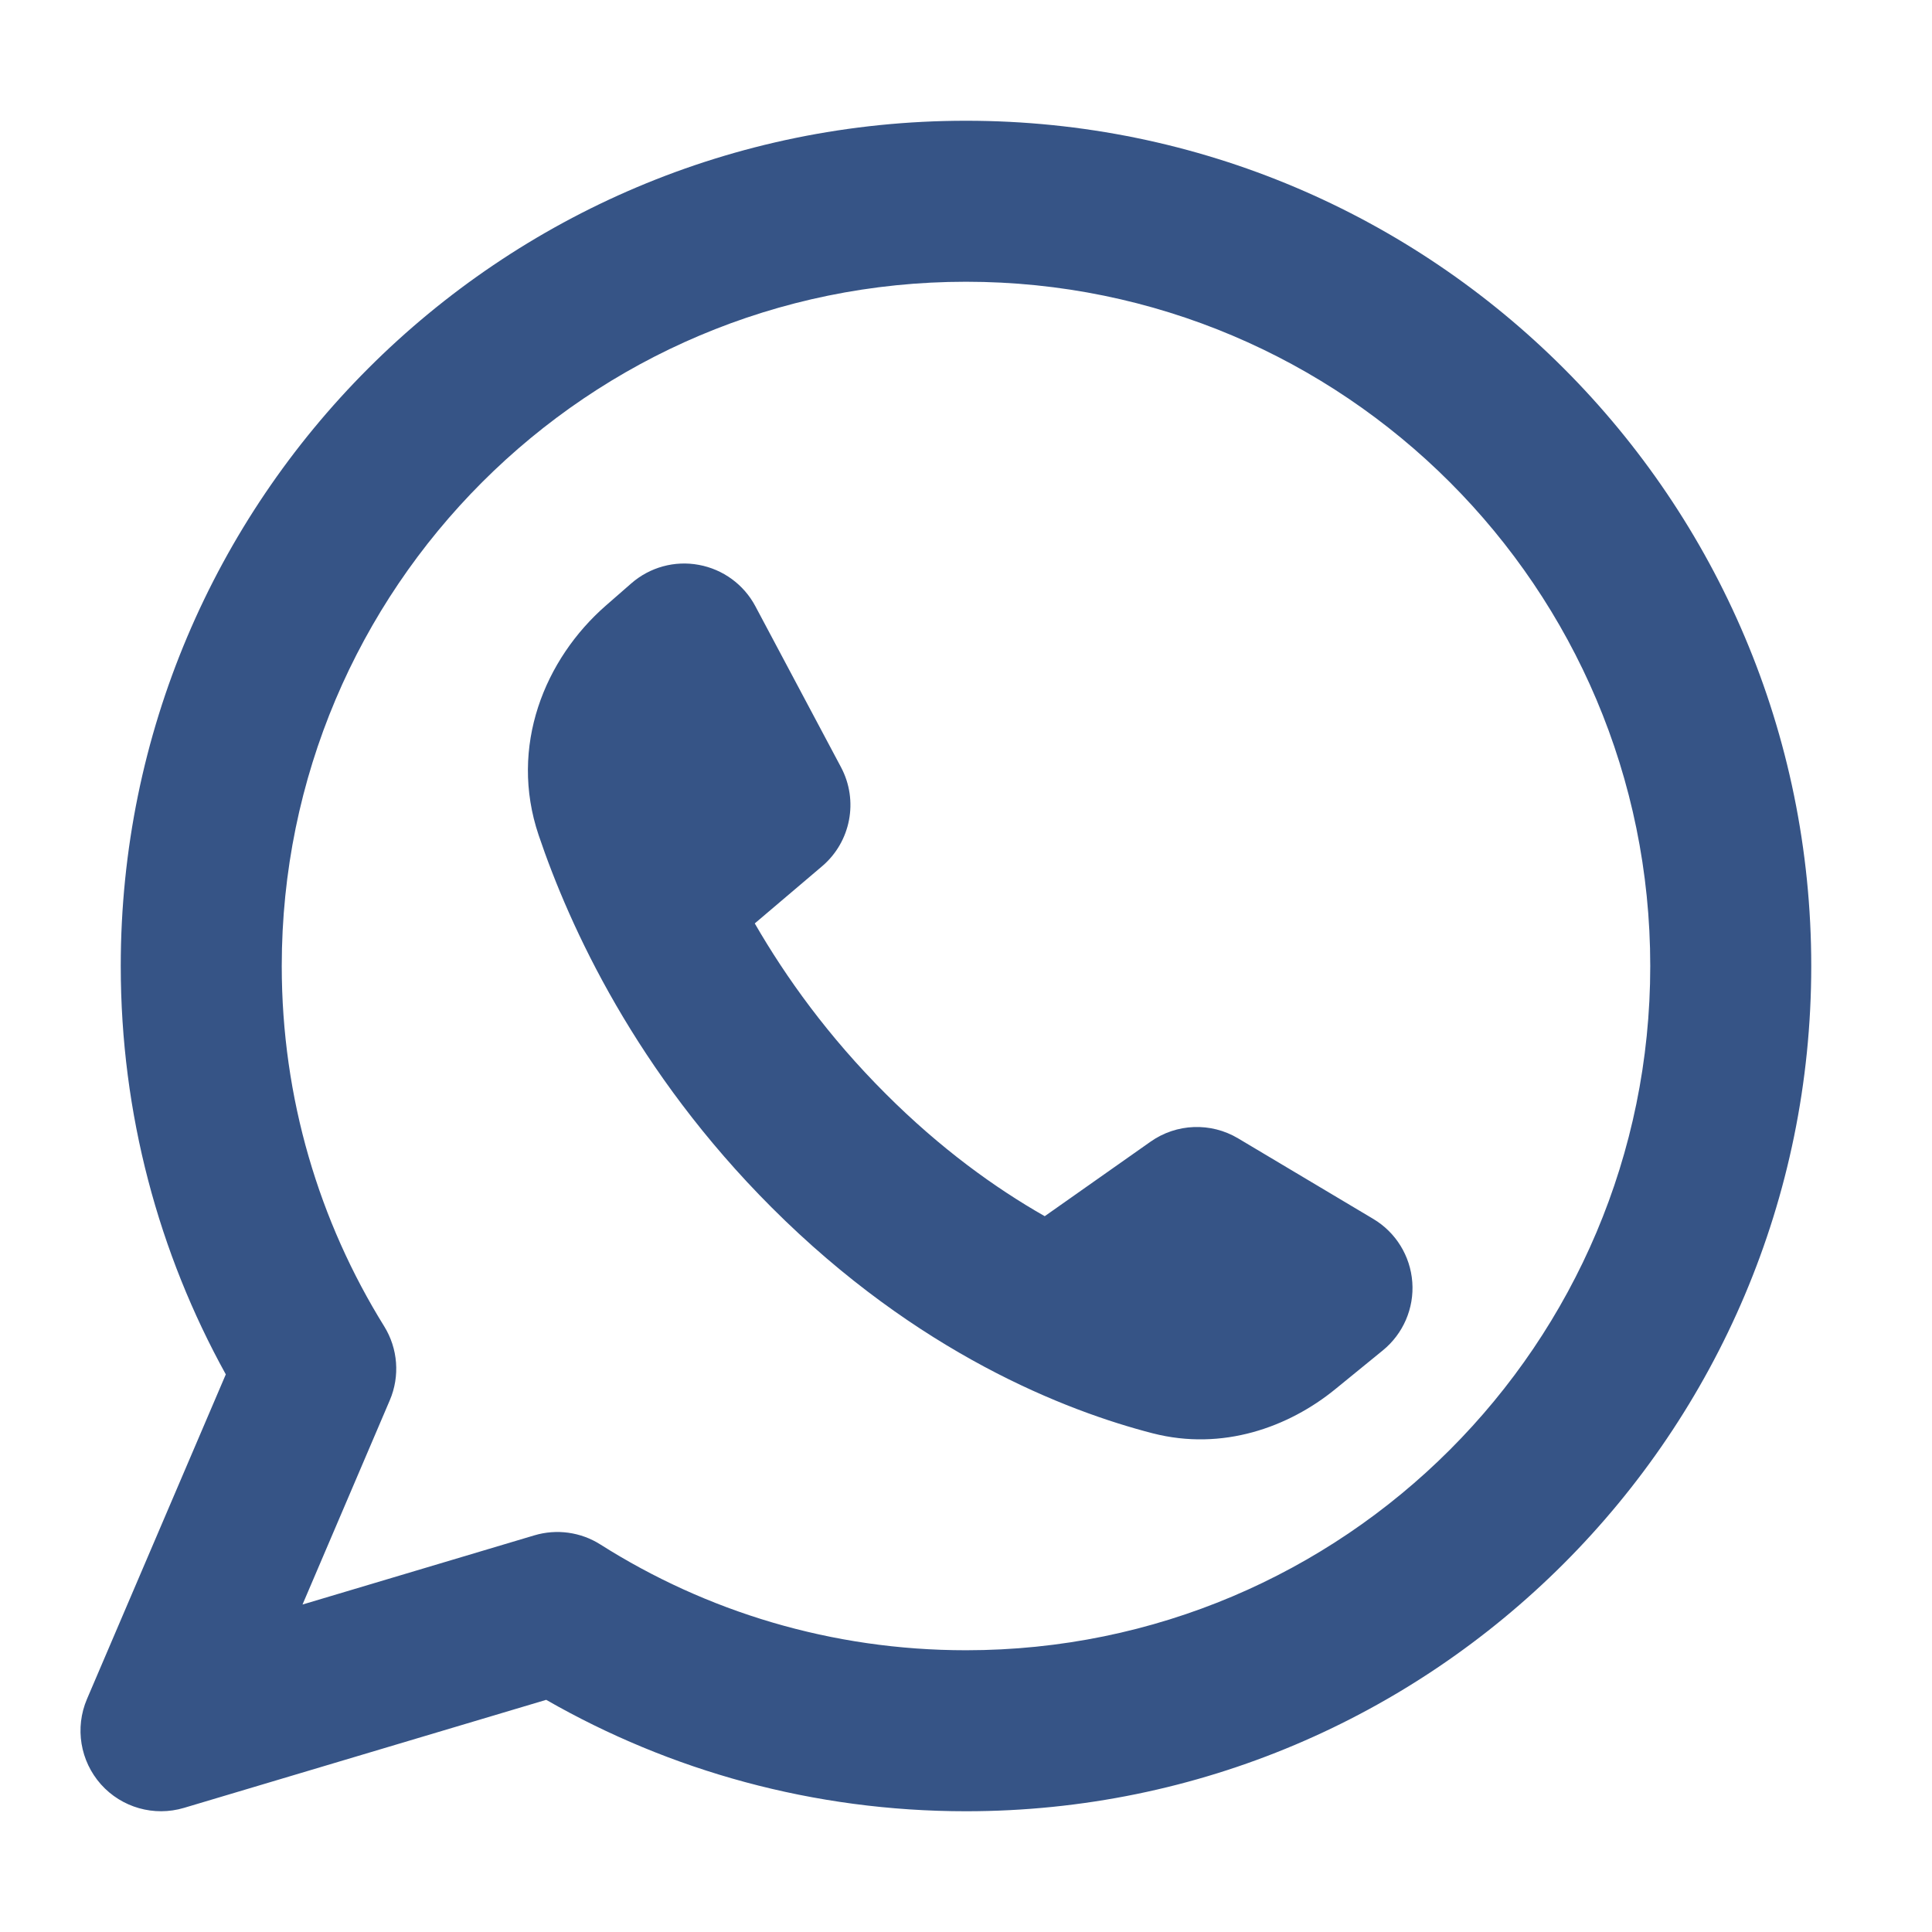
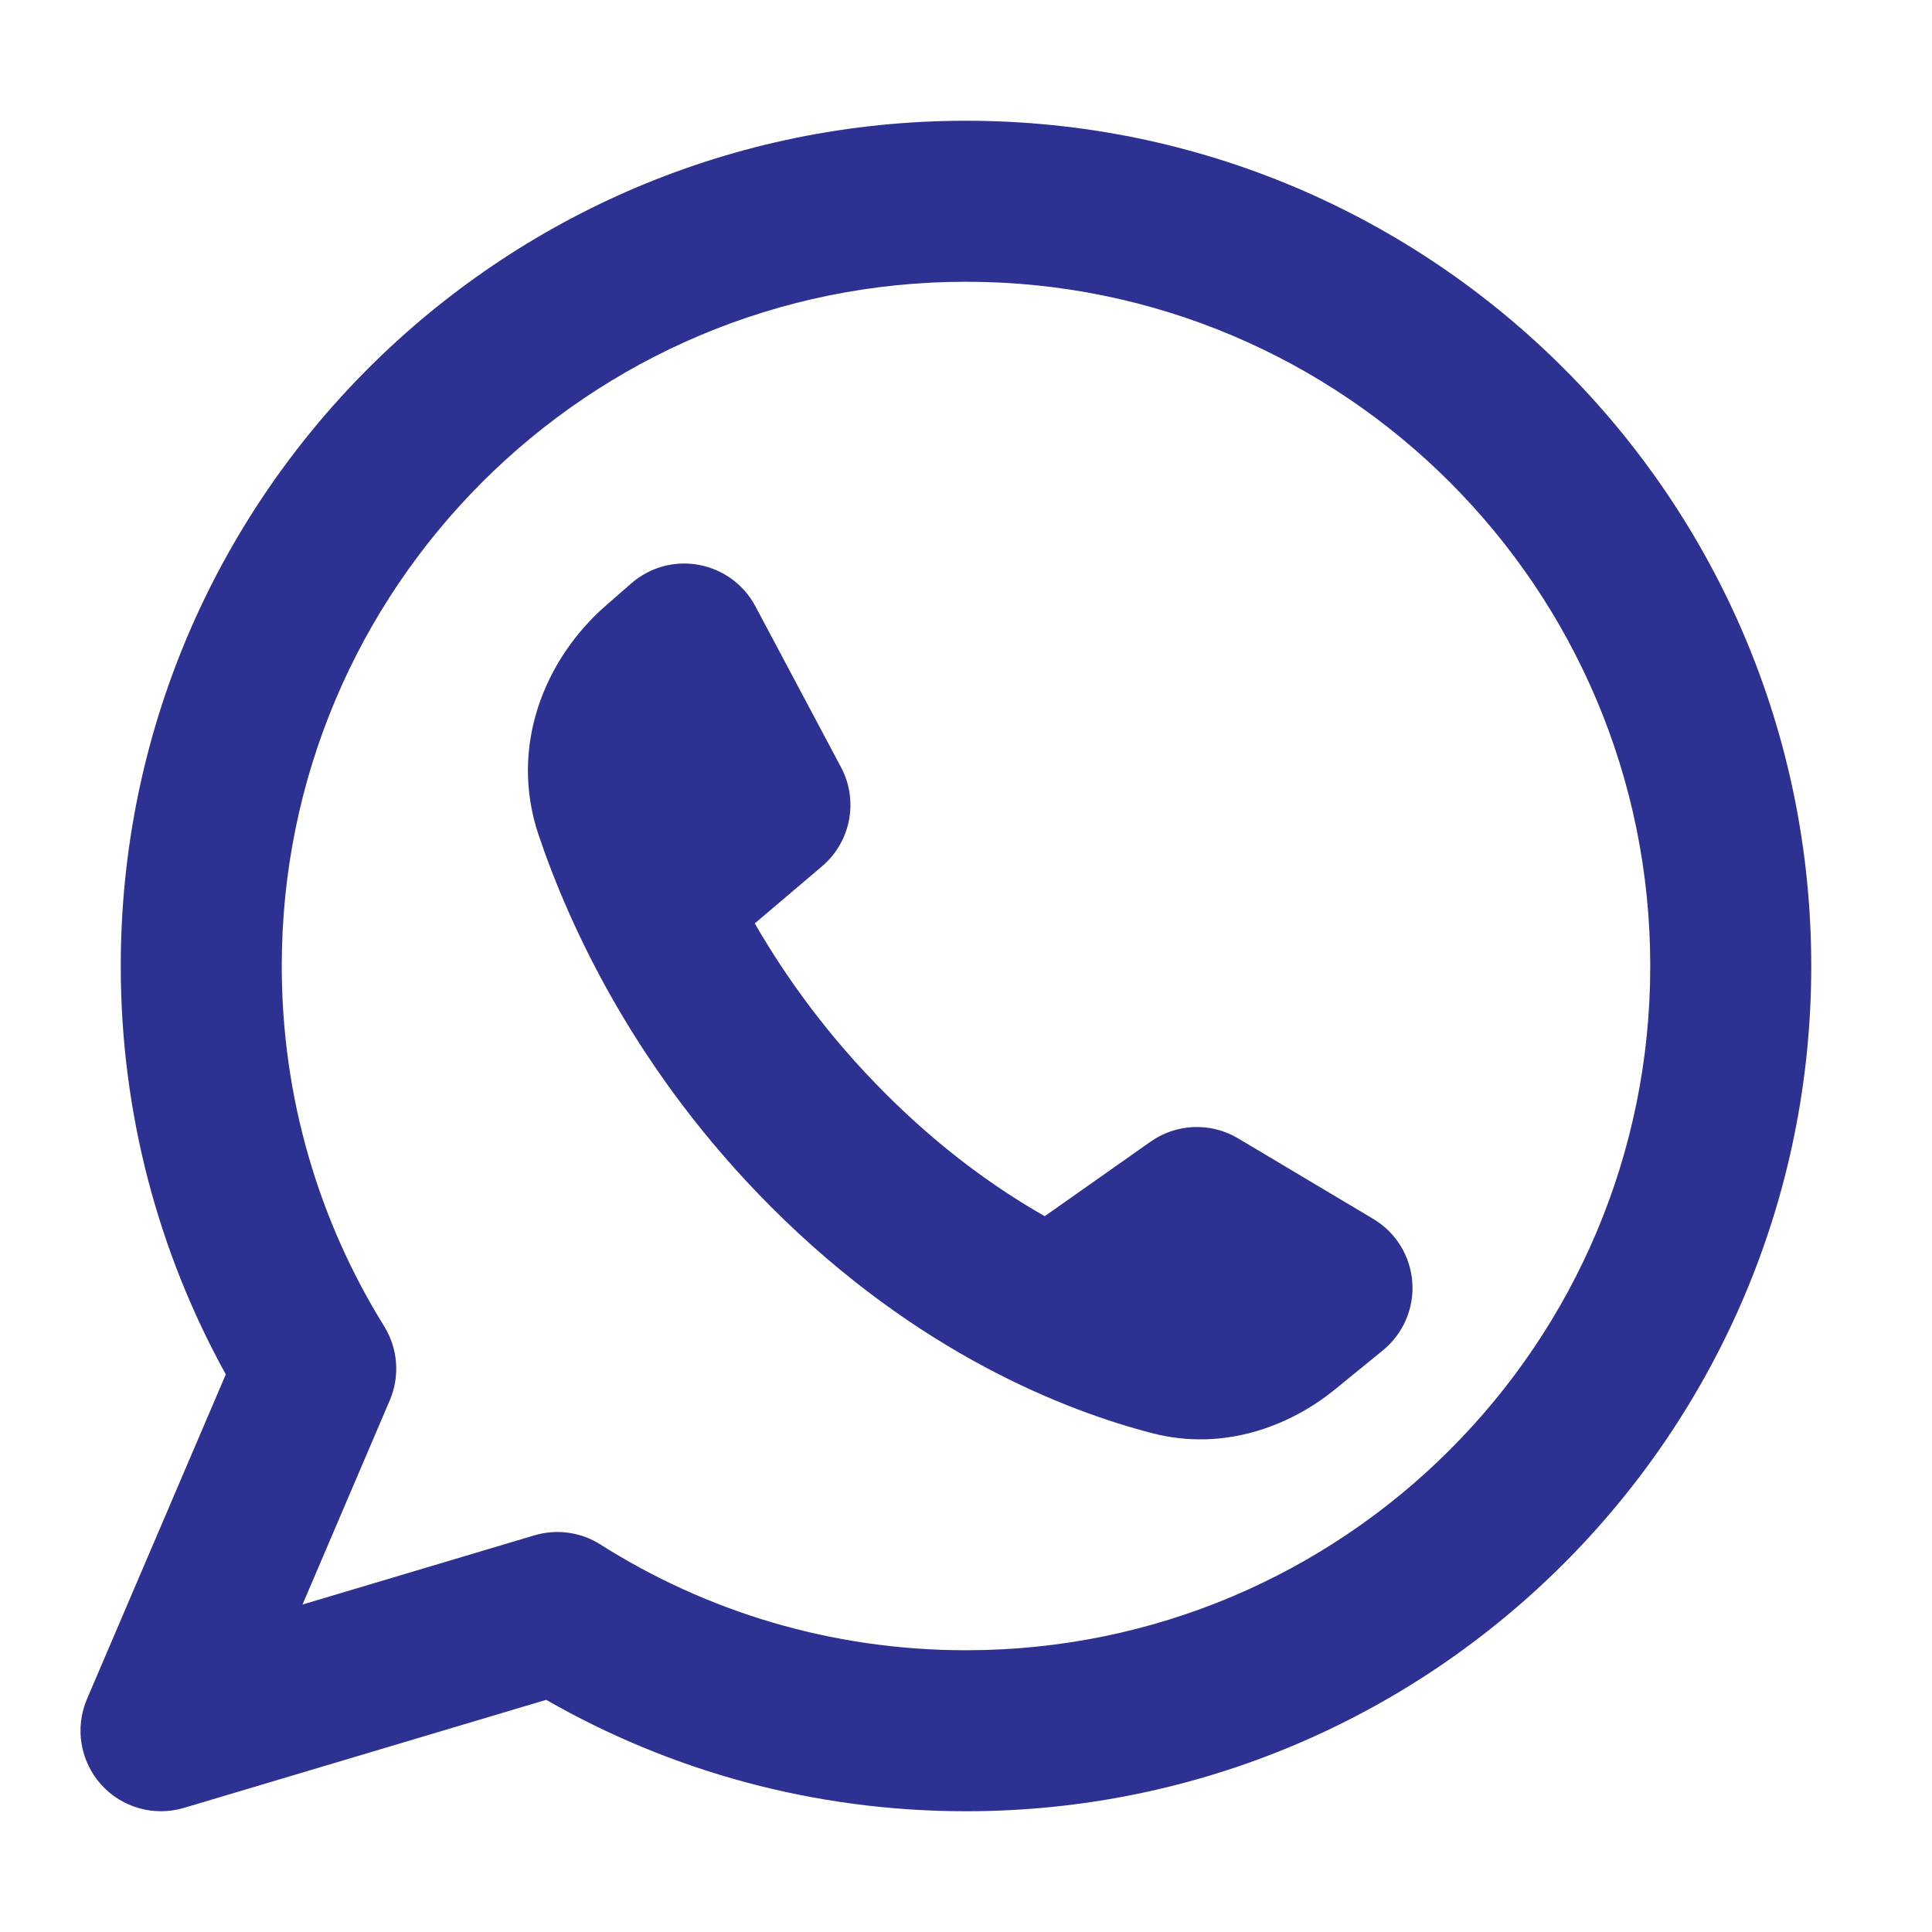
<svg xmlns="http://www.w3.org/2000/svg" width="800px" height="800px" viewBox="0 0 24 24" fill="none">
  <g id="SVGRepo_bgCarrier" stroke-width="0" />
  <g id="SVGRepo_tracerCarrier" stroke-linecap="round" stroke-linejoin="round" />
  <g id="SVGRepo_iconCarrier">
-     <path fill-rule="evenodd" clip-rule="evenodd" d="M3.5 12C3.5 7.306 7.306 3.5 12 3.5C16.694 3.5 20.5 7.306 20.5 12C20.5 16.694 16.694 20.5 12 20.5C10.328 20.5 8.771 20.018 7.458 19.186C7.214 19.031 6.914 18.99 6.637 19.073L3.758 19.932L4.842 17.395C4.97 17.096 4.944 16.752 4.772 16.475C3.966 15.176 3.5 13.644 3.5 12ZM12 1.5C6.201 1.5 1.5 6.201 1.5 12C1.5 13.838 1.973 15.568 2.805 17.073L1.08 21.107C0.928 21.464 0.996 21.876 1.254 22.166C1.512 22.455 1.914 22.569 2.286 22.458L6.785 21.116C8.322 21.997 10.104 22.5 12 22.5C17.799 22.5 22.5 17.799 22.5 12C22.5 6.201 17.799 1.5 12 1.5ZM14.293 14.182L12.978 15.108C12.363 14.758 11.682 14.268 11 13.585C10.29 12.876 9.764 12.143 9.376 11.471L10.211 10.762C10.57 10.458 10.668 9.945 10.447 9.53L9.383 7.53C9.24 7.261 8.981 7.072 8.681 7.017C8.381 6.961 8.072 7.046 7.842 7.247L7.527 7.522C6.768 8.184 6.319 9.272 6.691 10.374C7.077 11.516 7.9 13.314 9.586 15C11.399 16.813 13.241 17.527 14.319 17.805C15.187 18.028 16.008 17.729 16.587 17.257L17.178 16.775C17.431 16.569 17.568 16.252 17.544 15.927C17.52 15.601 17.339 15.308 17.058 15.141L15.38 14.141C15.041 13.939 14.615 13.955 14.293 14.182Z" fill="#365486" />
+     <path fill-rule="evenodd" clip-rule="evenodd" d="M3.5 12C3.5 7.306 7.306 3.5 12 3.5C16.694 3.5 20.5 7.306 20.5 12C20.5 16.694 16.694 20.5 12 20.5C10.328 20.5 8.771 20.018 7.458 19.186C7.214 19.031 6.914 18.99 6.637 19.073L3.758 19.932L4.842 17.395C4.97 17.096 4.944 16.752 4.772 16.475C3.966 15.176 3.5 13.644 3.5 12ZM12 1.5C6.201 1.5 1.5 6.201 1.5 12C1.5 13.838 1.973 15.568 2.805 17.073L1.08 21.107C0.928 21.464 0.996 21.876 1.254 22.166C1.512 22.455 1.914 22.569 2.286 22.458L6.785 21.116C8.322 21.997 10.104 22.5 12 22.5C17.799 22.5 22.5 17.799 22.5 12C22.5 6.201 17.799 1.5 12 1.5ZM14.293 14.182L12.978 15.108C12.363 14.758 11.682 14.268 11 13.585C10.29 12.876 9.764 12.143 9.376 11.471L10.211 10.762C10.57 10.458 10.668 9.945 10.447 9.53L9.383 7.53C9.24 7.261 8.981 7.072 8.681 7.017C8.381 6.961 8.072 7.046 7.842 7.247L7.527 7.522C6.768 8.184 6.319 9.272 6.691 10.374C7.077 11.516 7.9 13.314 9.586 15C11.399 16.813 13.241 17.527 14.319 17.805C15.187 18.028 16.008 17.729 16.587 17.257L17.178 16.775C17.431 16.569 17.568 16.252 17.544 15.927C17.52 15.601 17.339 15.308 17.058 15.141L15.38 14.141C15.041 13.939 14.615 13.955 14.293 14.182Z" fill="#2d3192" />
  </g>
</svg>
